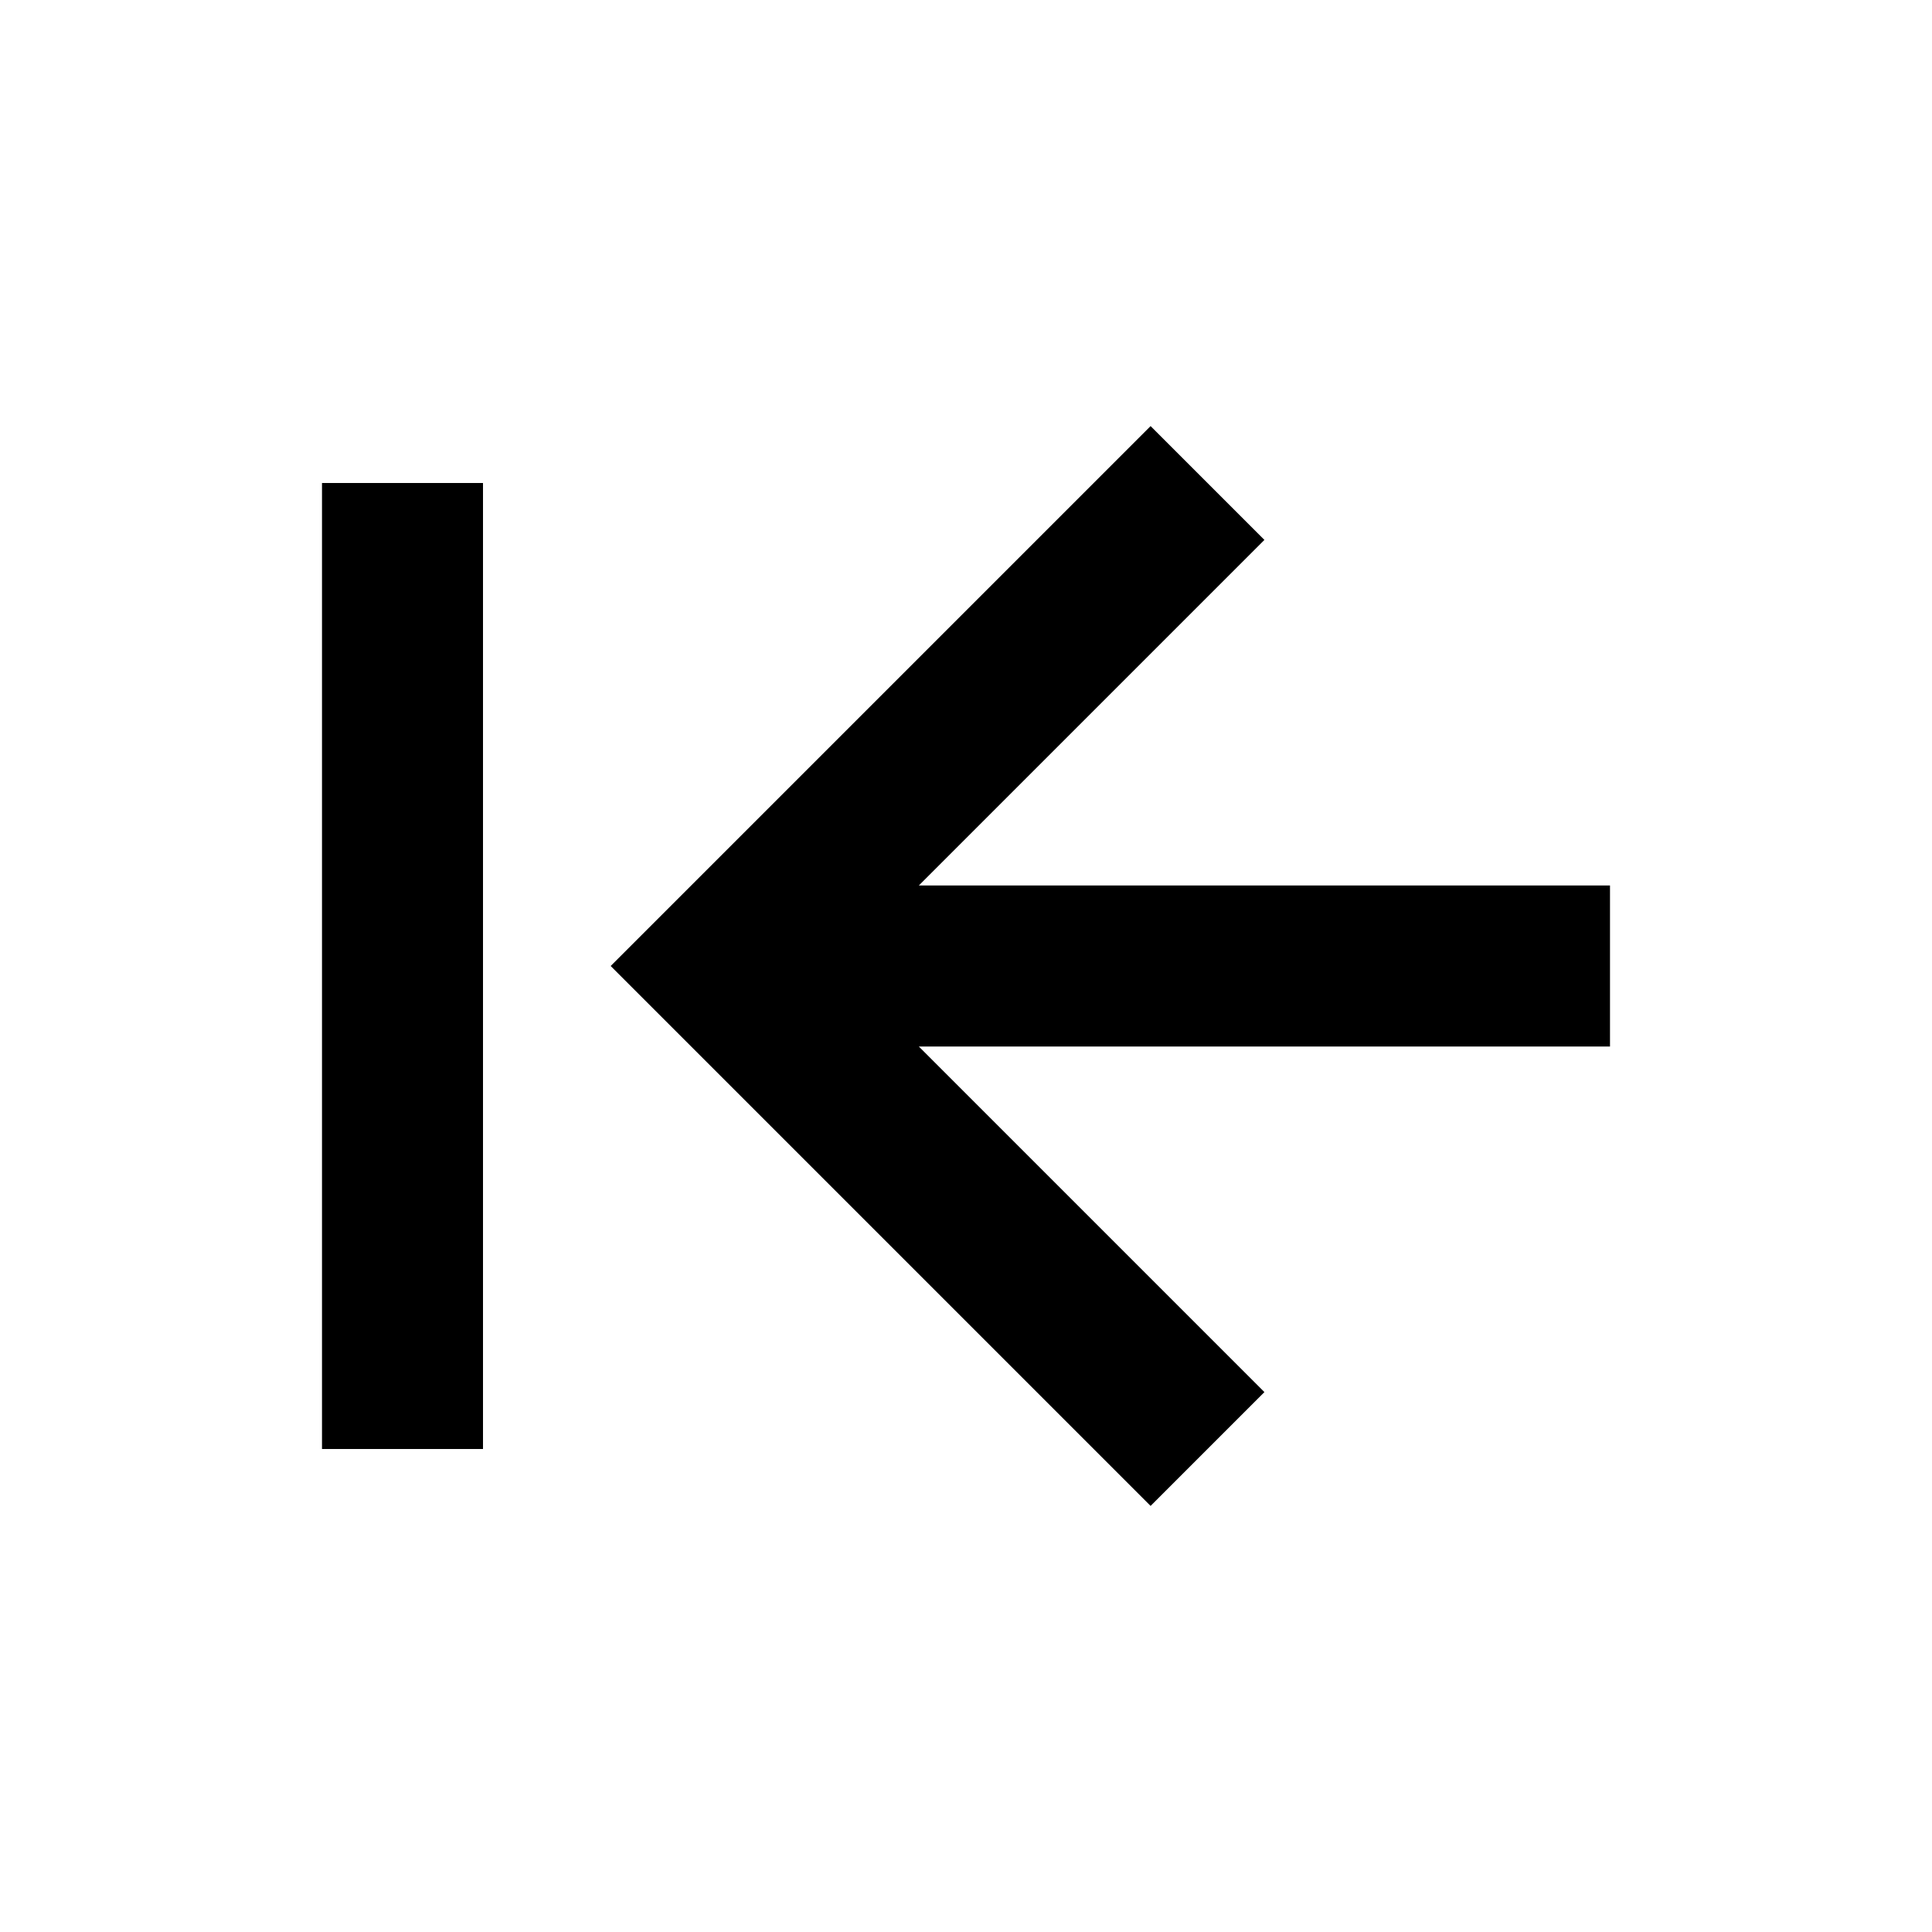
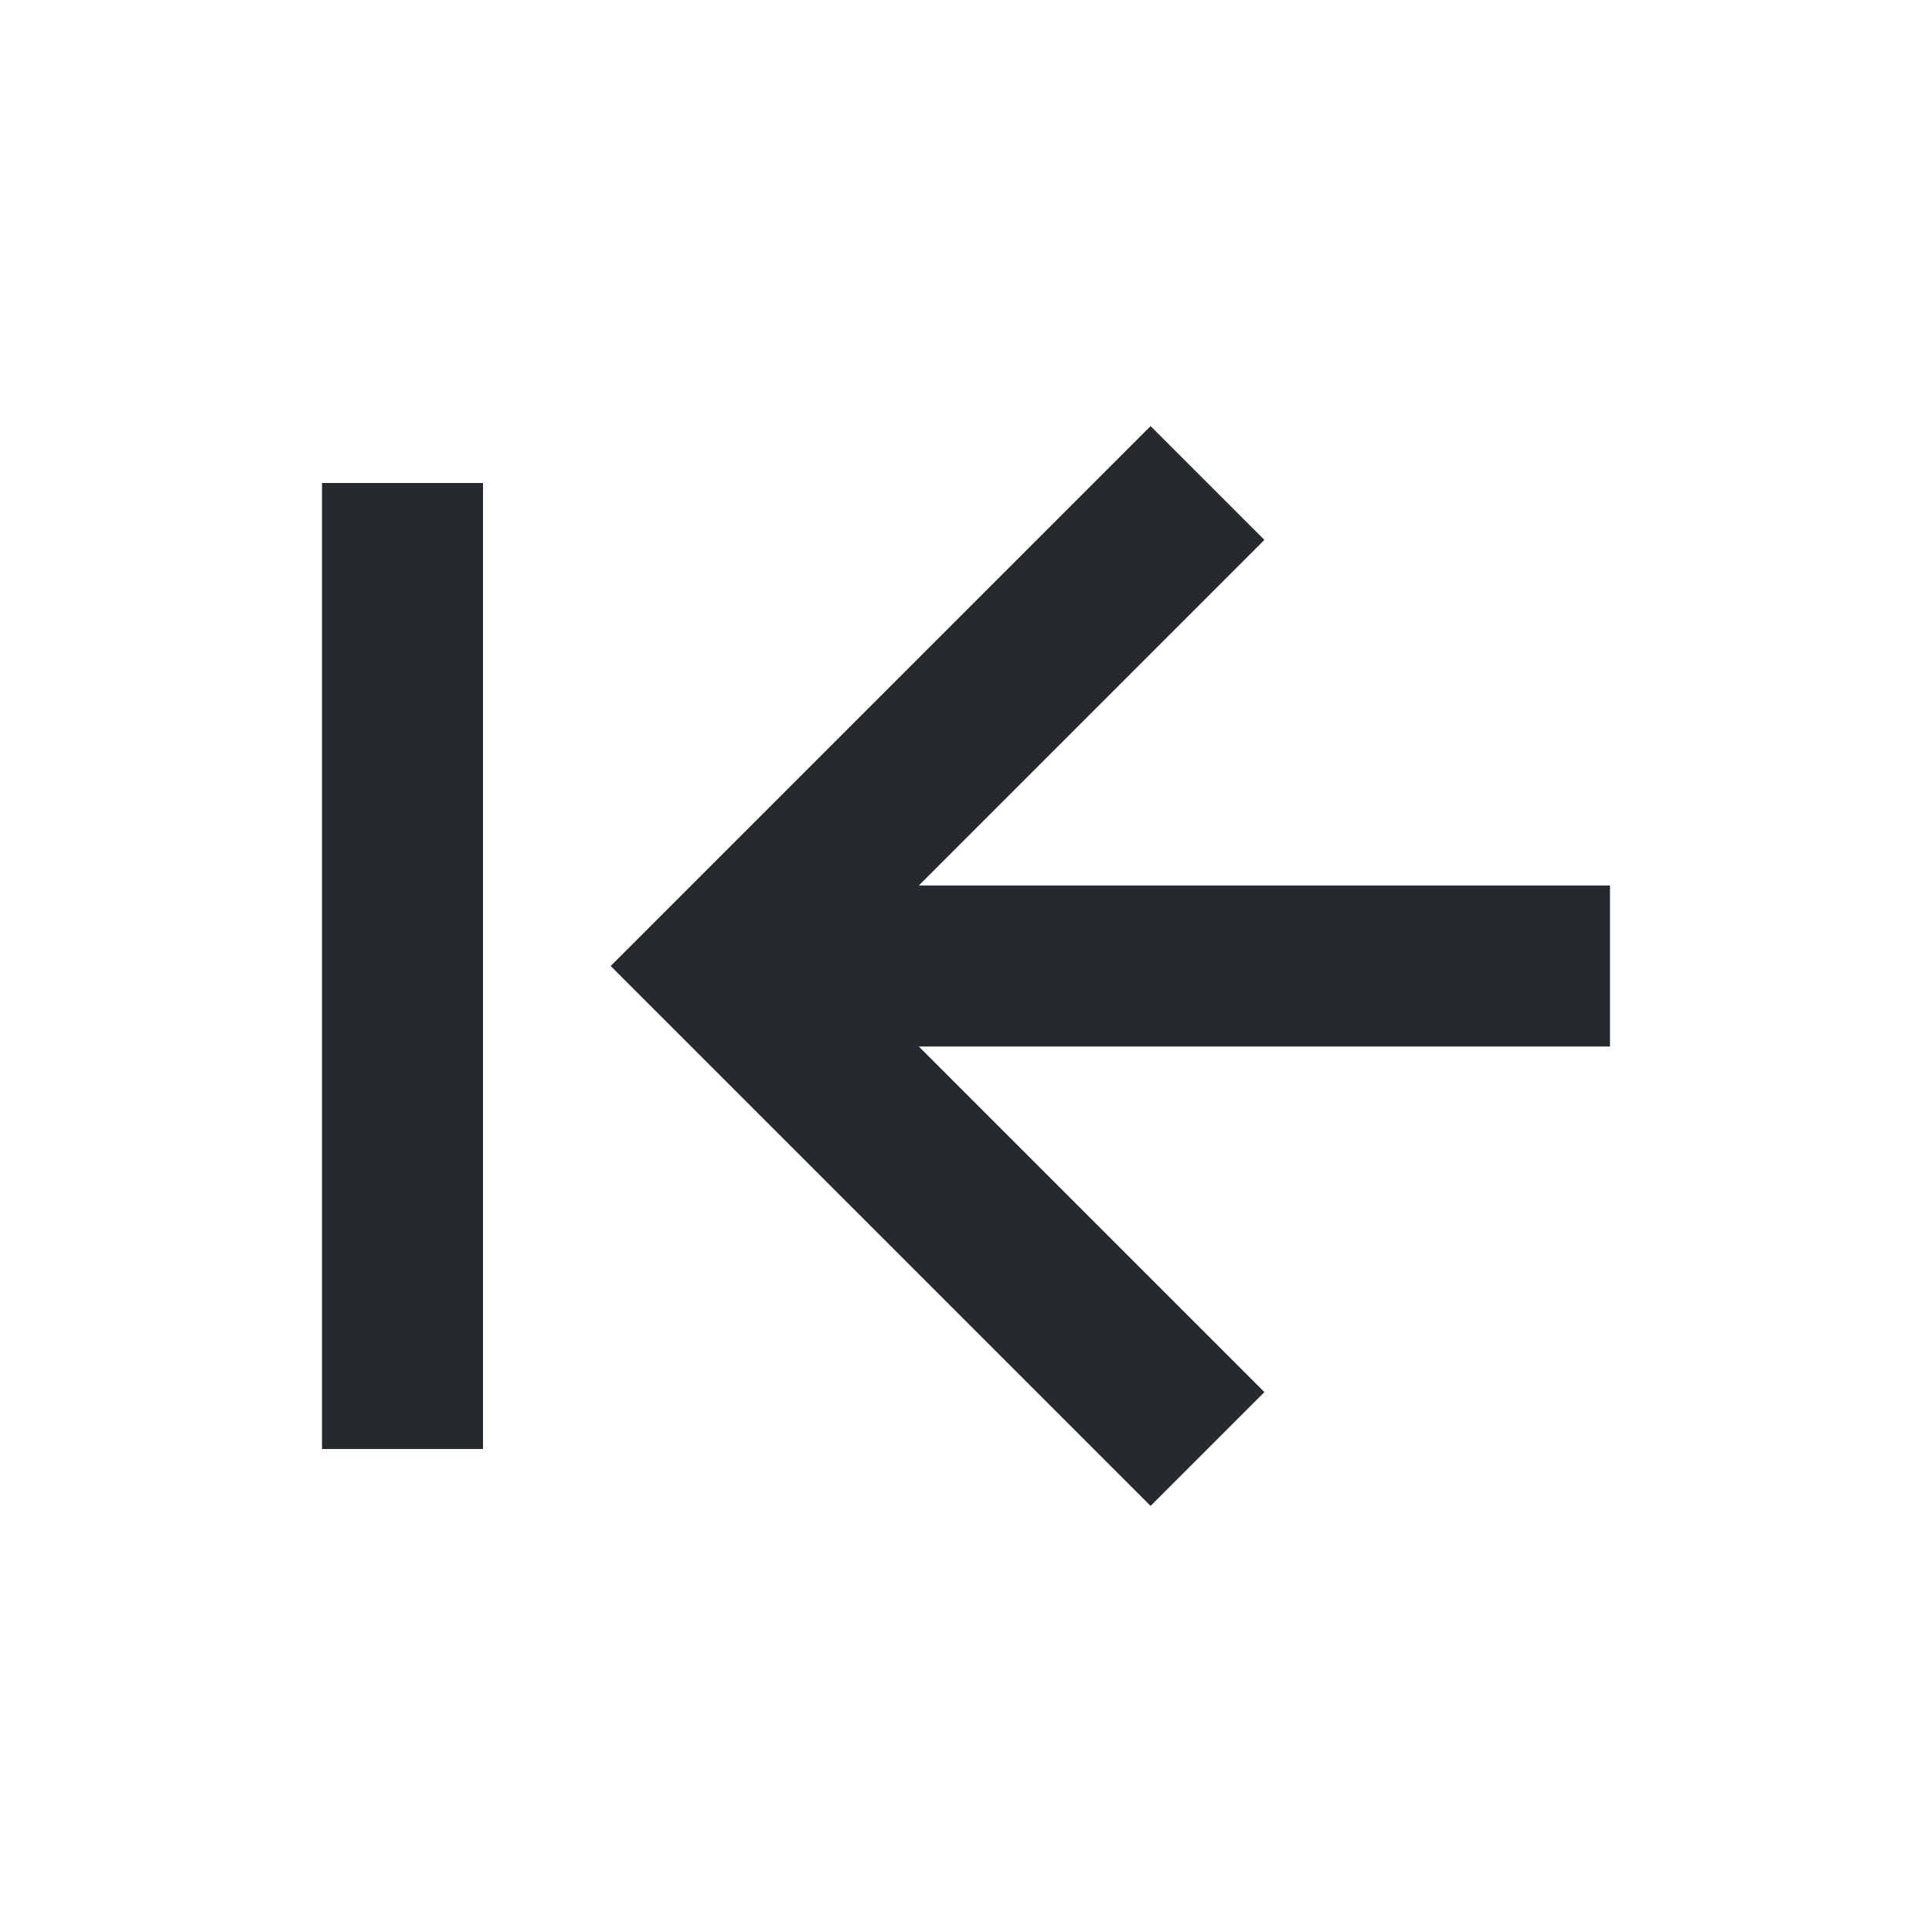
- <svg xmlns="http://www.w3.org/2000/svg" width="24" height="24" viewBox="0 0 24 24">
+ <svg xmlns="http://www.w3.org/2000/svg" width="24" height="24" viewBox="0 0 24 24" fill="#26292eff">
  <path d="M4 6H6V18H4zM14.293 5.293L7.586 12 14.293 18.707 15.707 17.293 11.414 13 20 13 20 11 11.414 11 15.707 6.707z" />
</svg>
